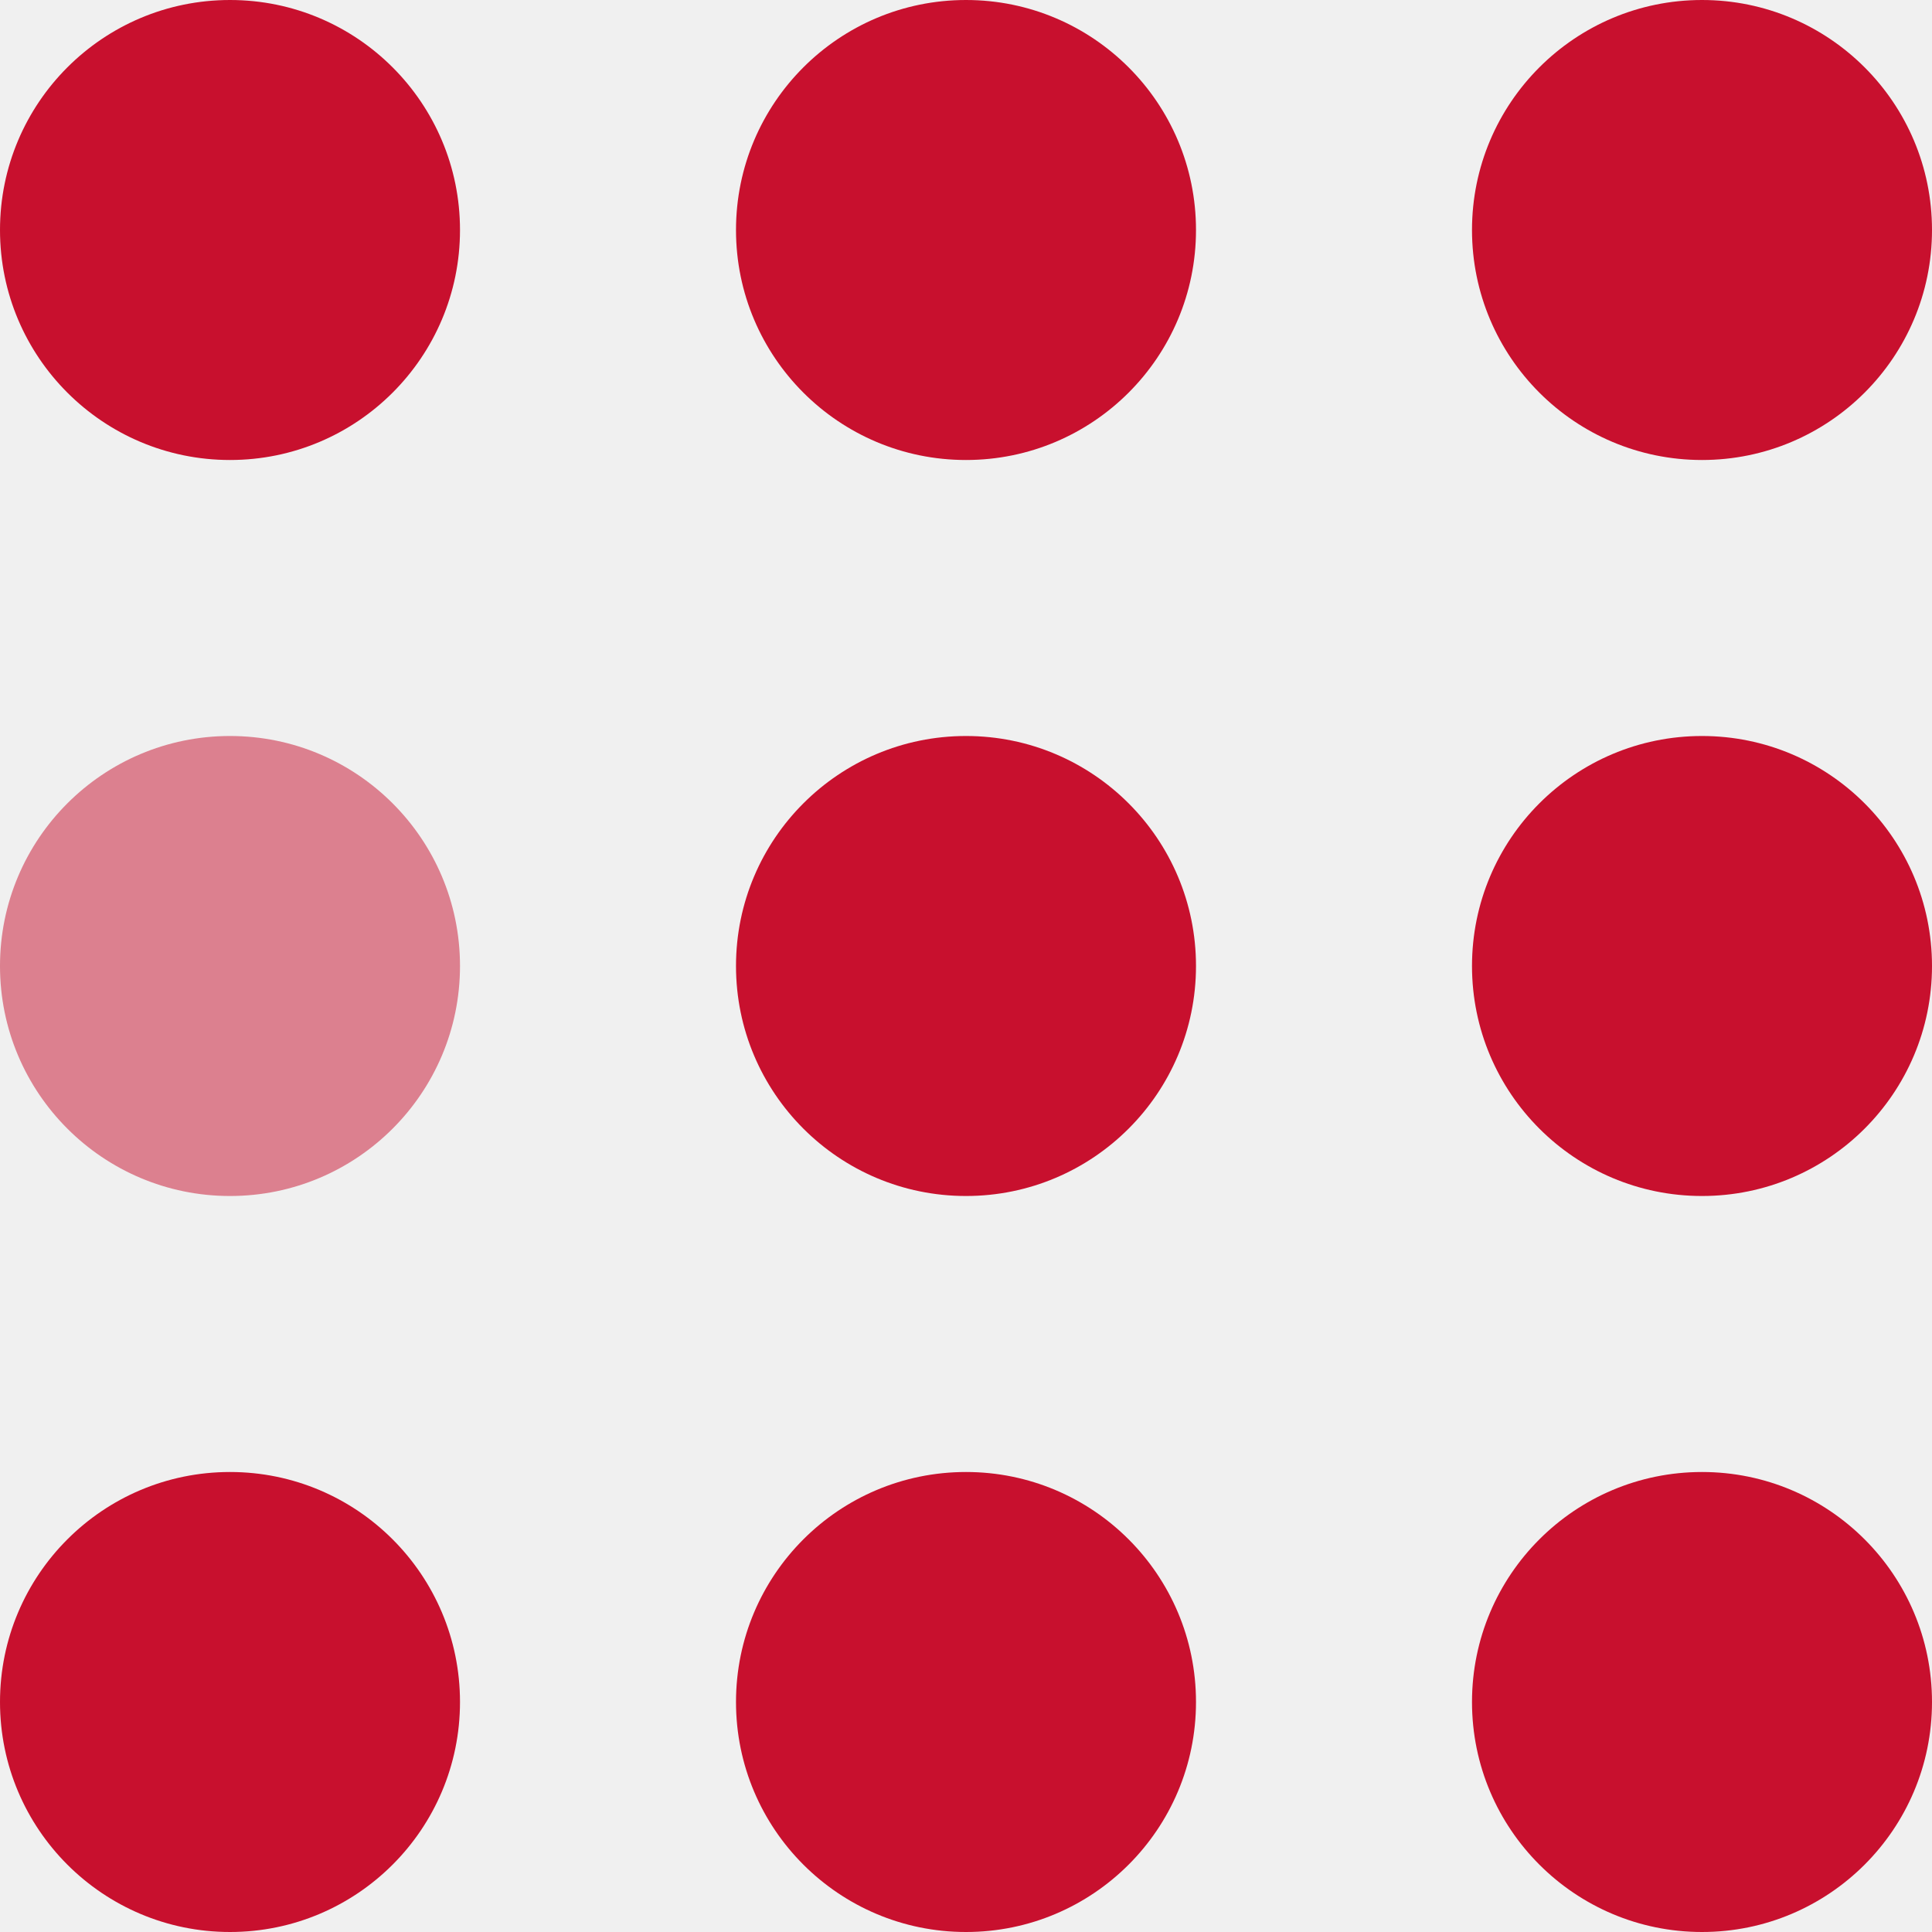
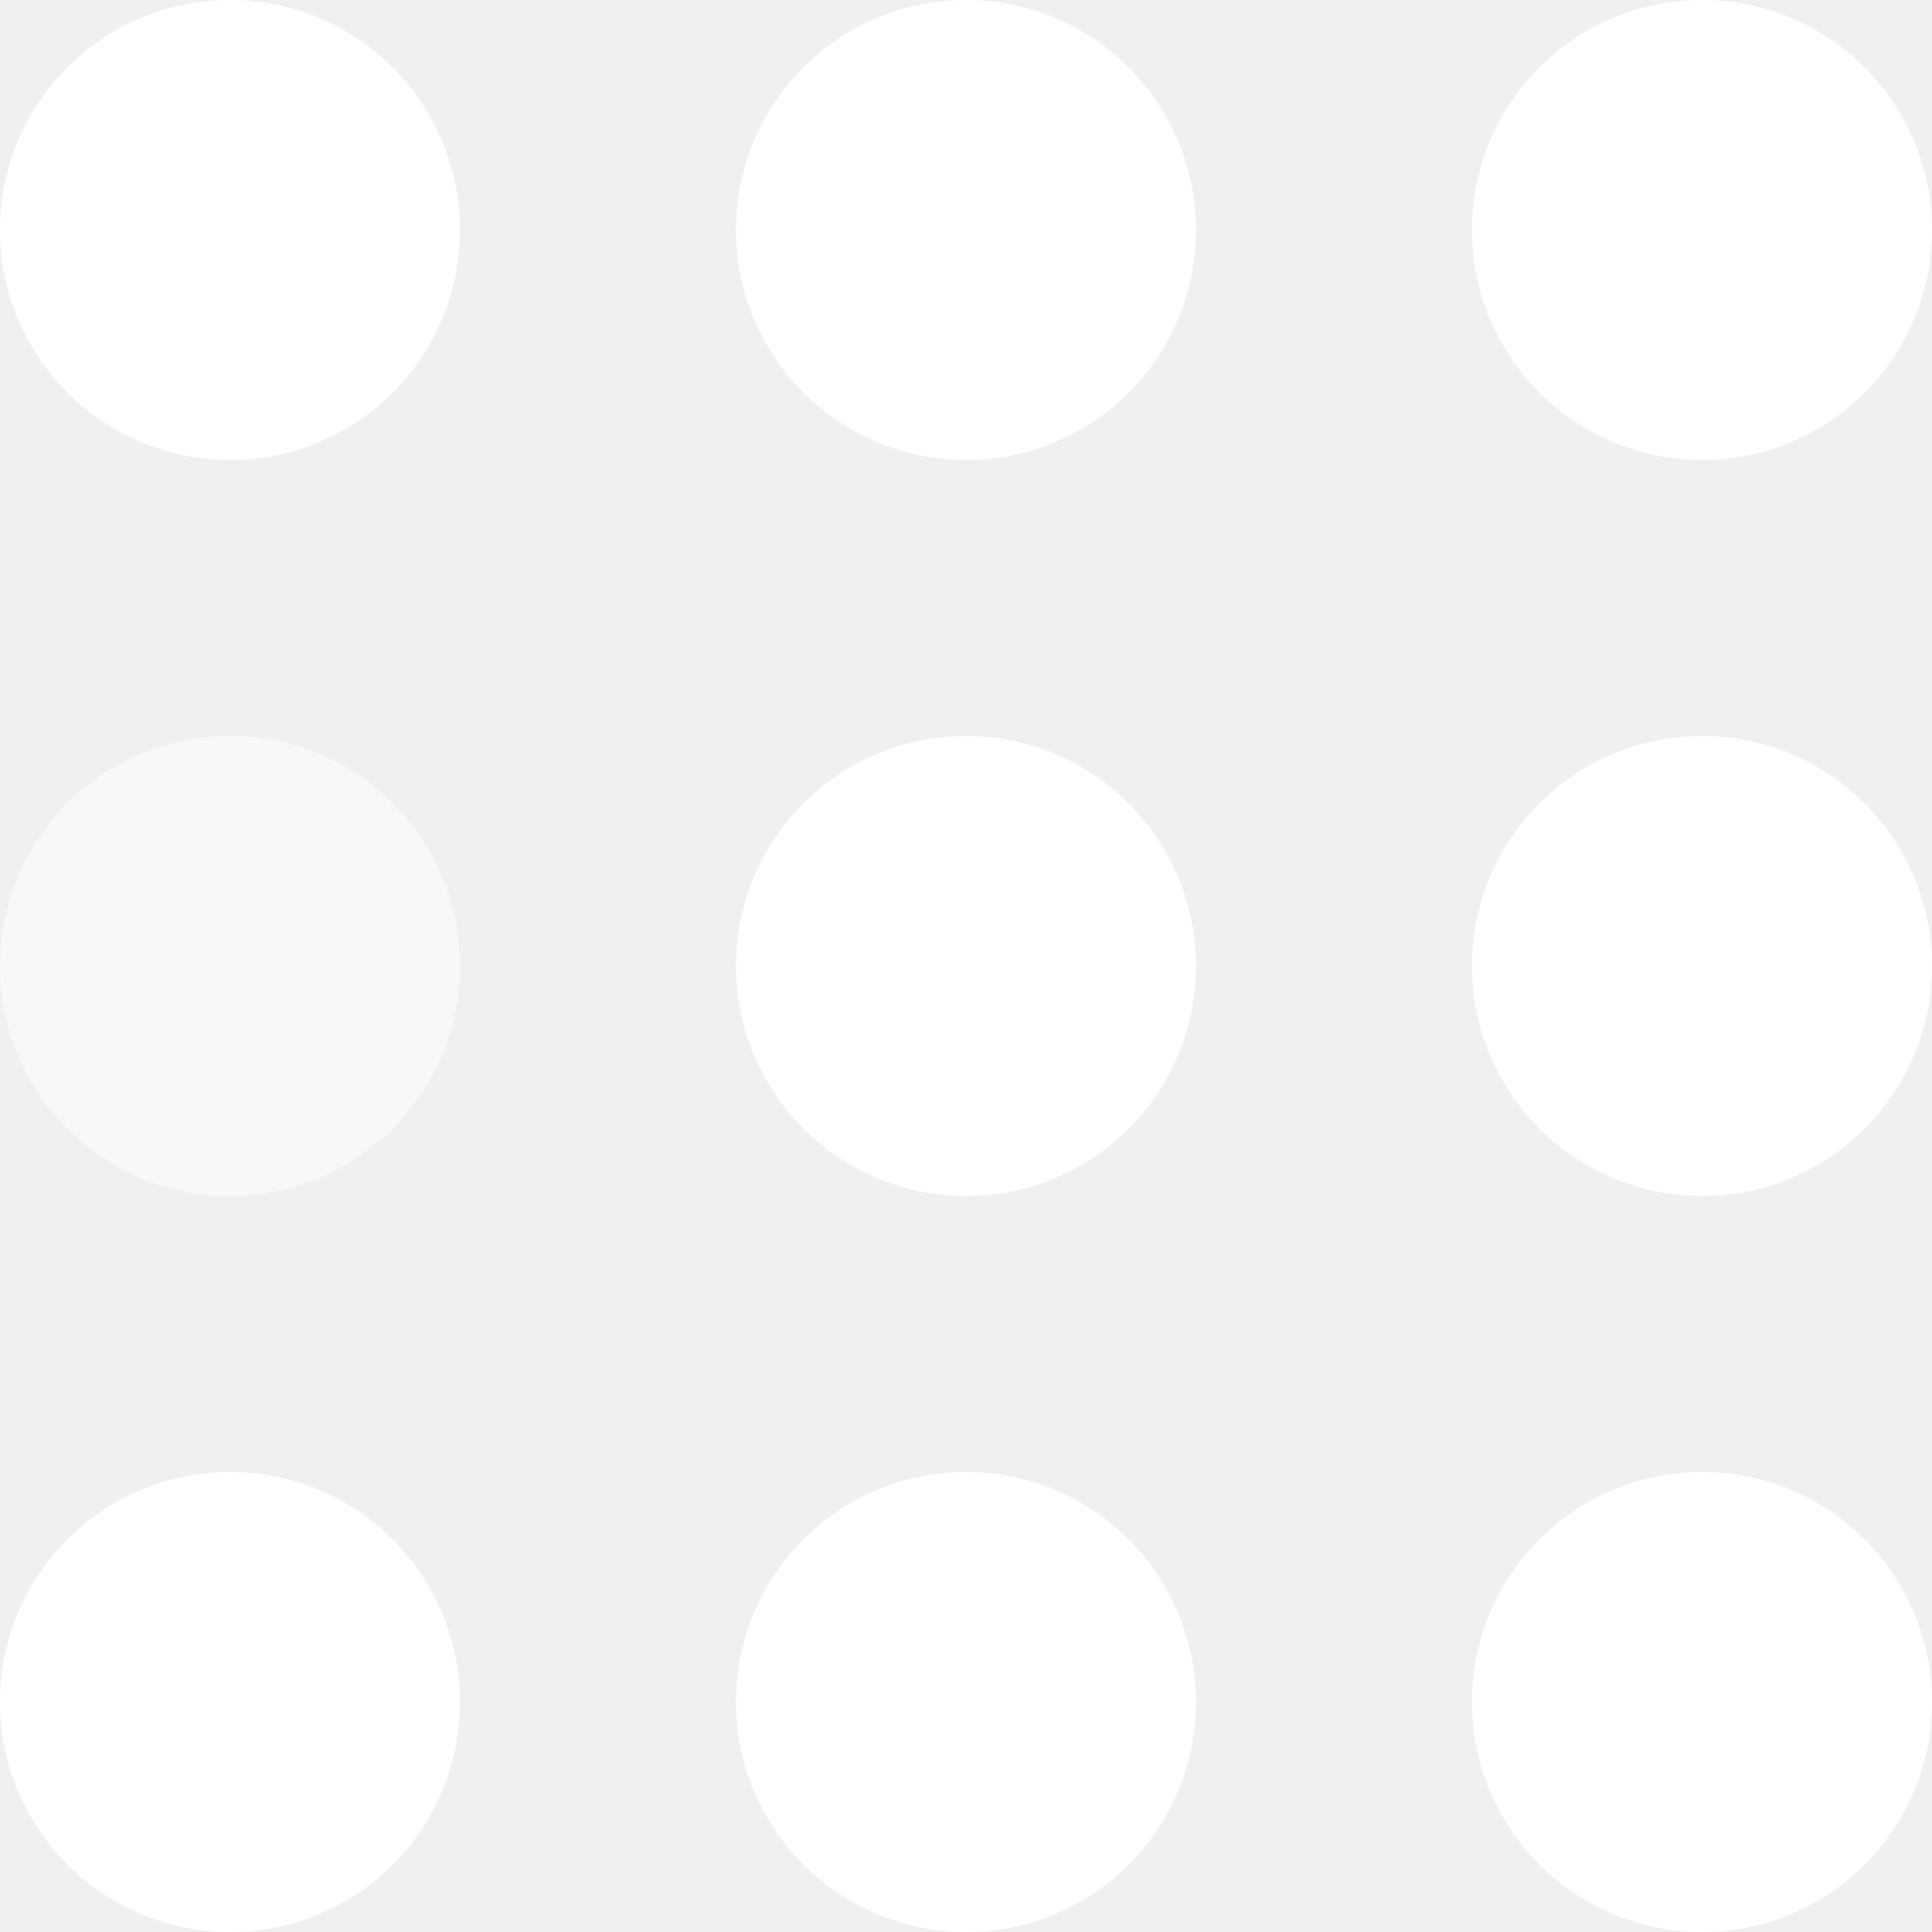
- <svg xmlns="http://www.w3.org/2000/svg" width="105" height="105" viewBox="0 0 105 105" fill="#c8102e">
+ <svg xmlns="http://www.w3.org/2000/svg" width="105" height="105" viewBox="0 0 105 105" fill="#fff">
  <circle cx="12.5" cy="12.5" r="12.5">
    <animate attributeName="fill-opacity" begin="0s" dur="1s" values="1;.2;1" calcMode="linear" repeatCount="indefinite" />
  </circle>
  <circle cx="12.5" cy="52.5" r="12.5" fill-opacity=".5">
    <animate attributeName="fill-opacity" begin="100ms" dur="1s" values="1;.2;1" calcMode="linear" repeatCount="indefinite" />
  </circle>
  <circle cx="52.5" cy="12.5" r="12.5">
    <animate attributeName="fill-opacity" begin="300ms" dur="1s" values="1;.2;1" calcMode="linear" repeatCount="indefinite" />
  </circle>
  <circle cx="52.5" cy="52.5" r="12.5">
    <animate attributeName="fill-opacity" begin="600ms" dur="1s" values="1;.2;1" calcMode="linear" repeatCount="indefinite" />
  </circle>
  <circle cx="92.5" cy="12.5" r="12.5">
    <animate attributeName="fill-opacity" begin="800ms" dur="1s" values="1;.2;1" calcMode="linear" repeatCount="indefinite" />
  </circle>
  <circle cx="92.5" cy="52.5" r="12.5">
    <animate attributeName="fill-opacity" begin="400ms" dur="1s" values="1;.2;1" calcMode="linear" repeatCount="indefinite" />
  </circle>
  <circle cx="12.5" cy="92.5" r="12.5">
    <animate attributeName="fill-opacity" begin="700ms" dur="1s" values="1;.2;1" calcMode="linear" repeatCount="indefinite" />
  </circle>
  <circle cx="52.5" cy="92.5" r="12.5">
    <animate attributeName="fill-opacity" begin="500ms" dur="1s" values="1;.2;1" calcMode="linear" repeatCount="indefinite" />
  </circle>
  <circle cx="92.5" cy="92.5" r="12.5">
    <animate attributeName="fill-opacity" begin="200ms" dur="1s" values="1;.2;1" calcMode="linear" repeatCount="indefinite" />
  </circle>
</svg>
